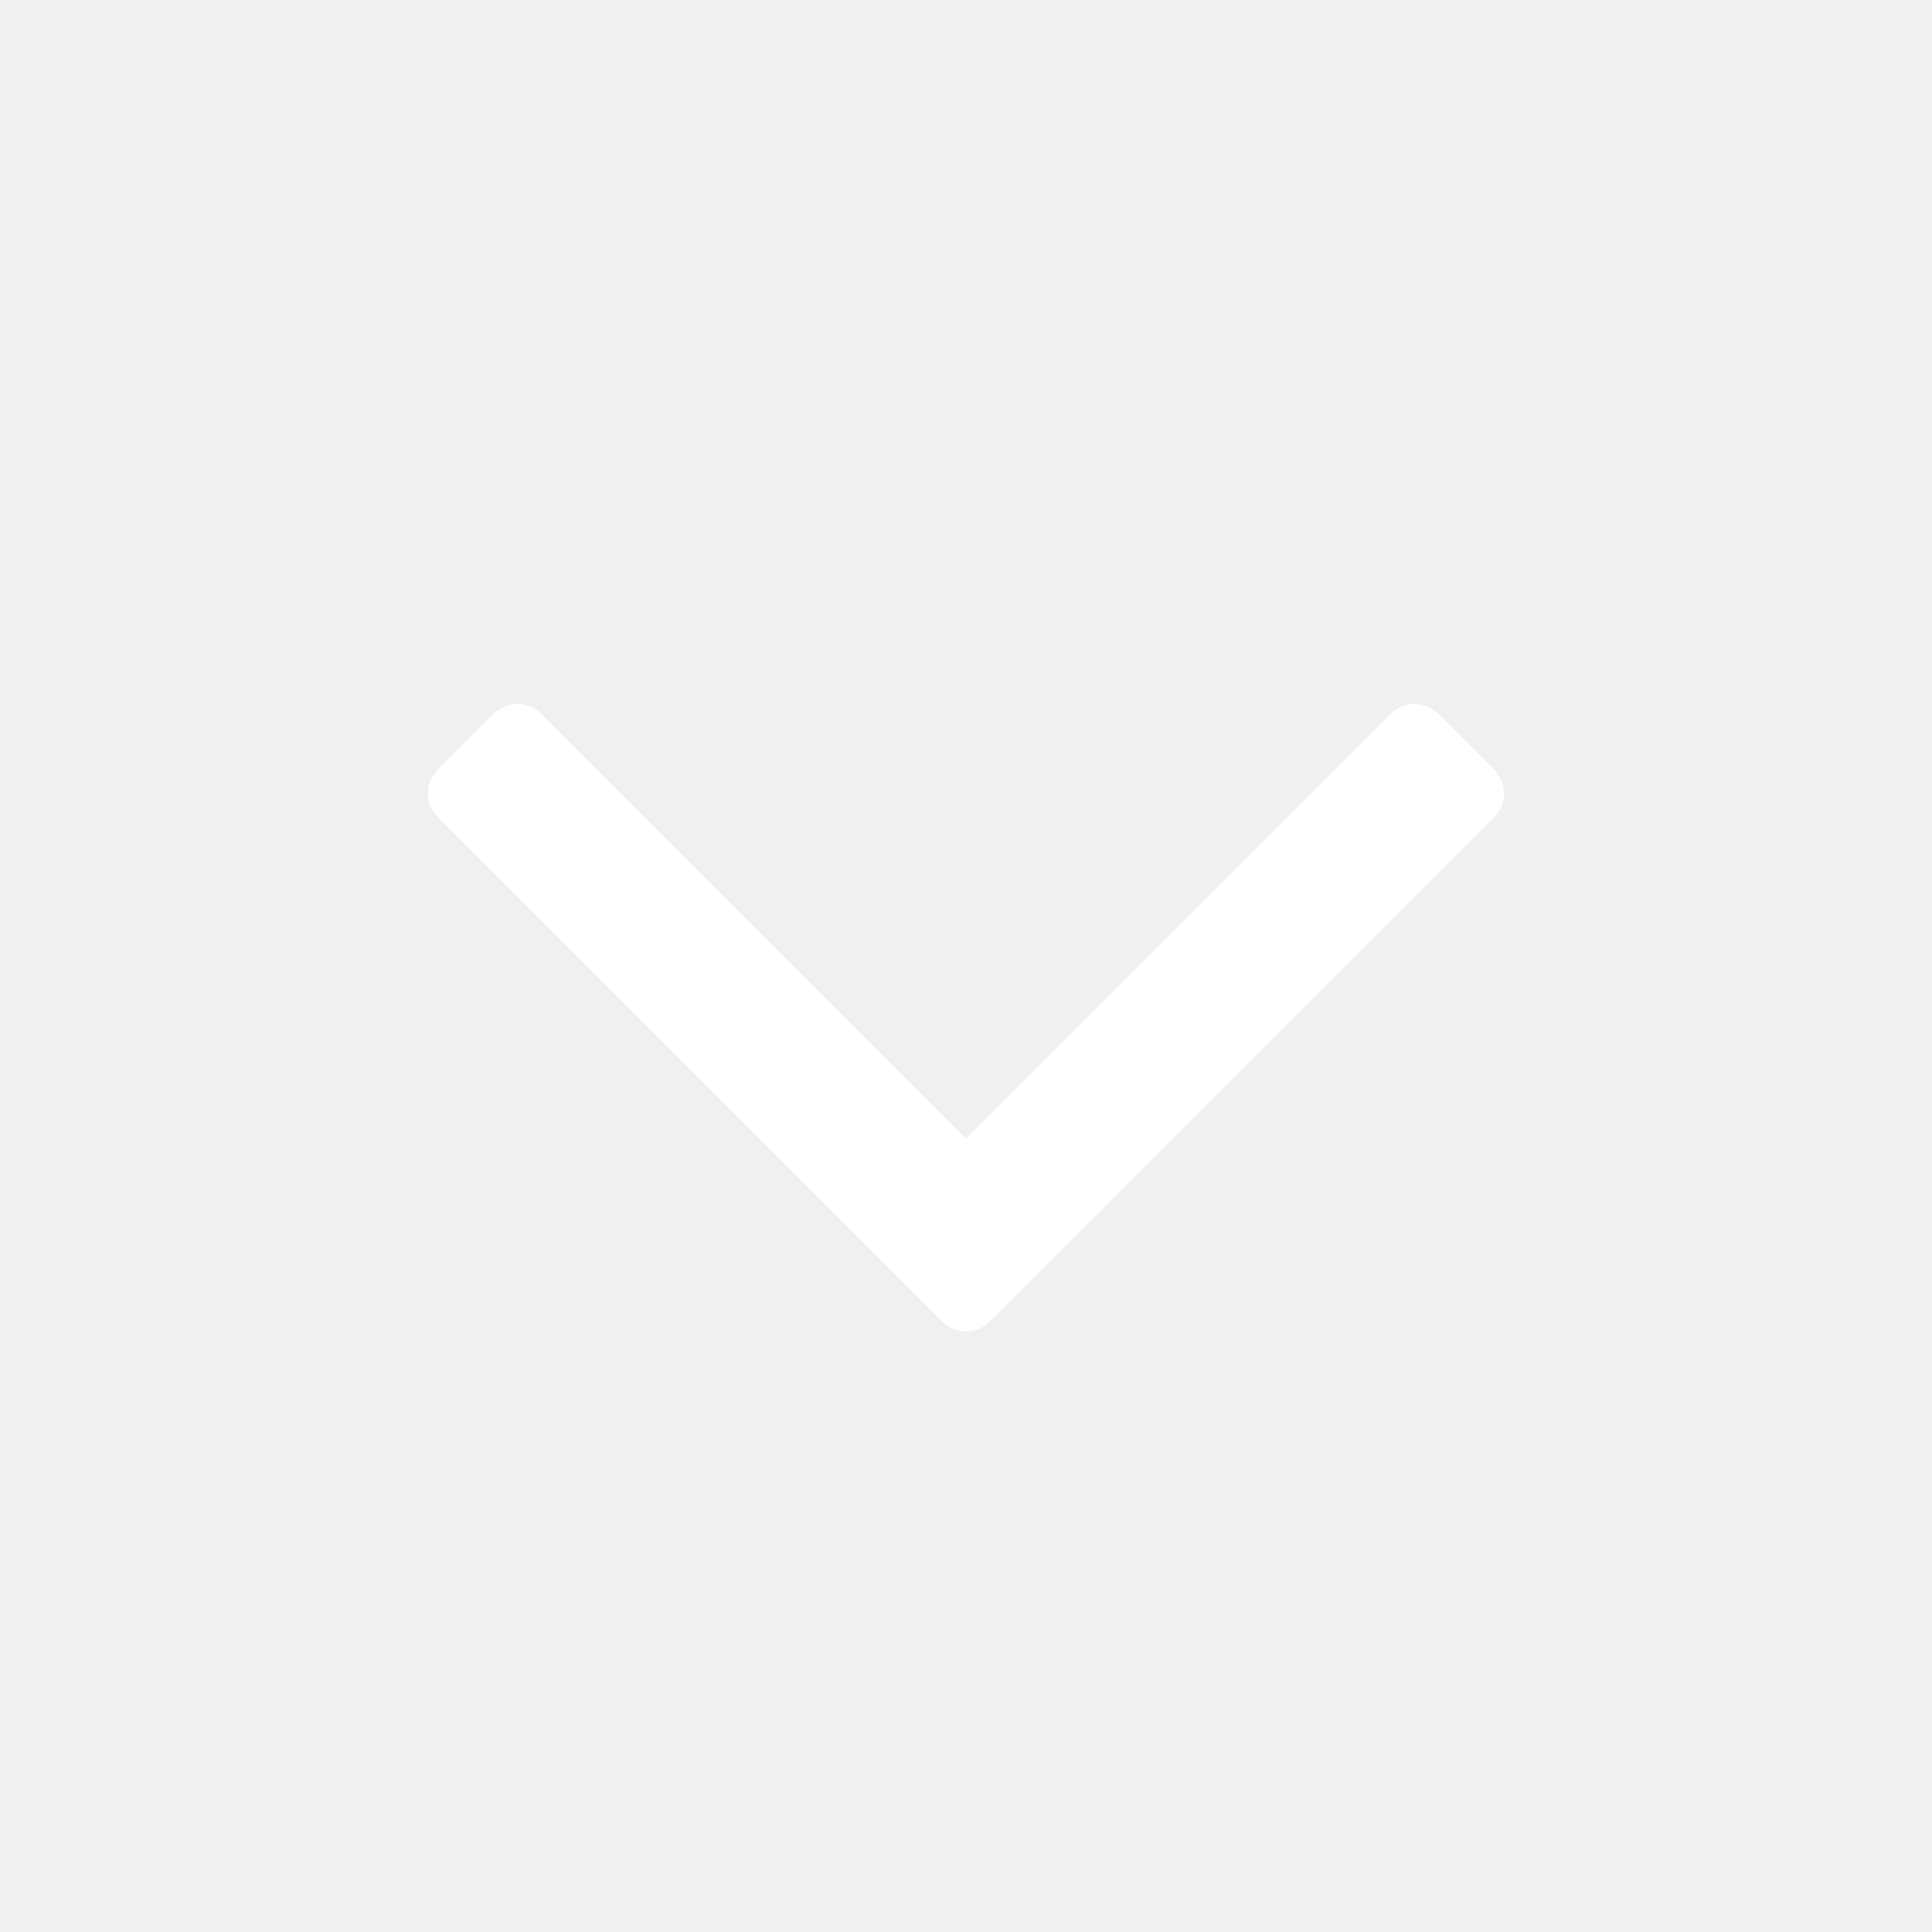
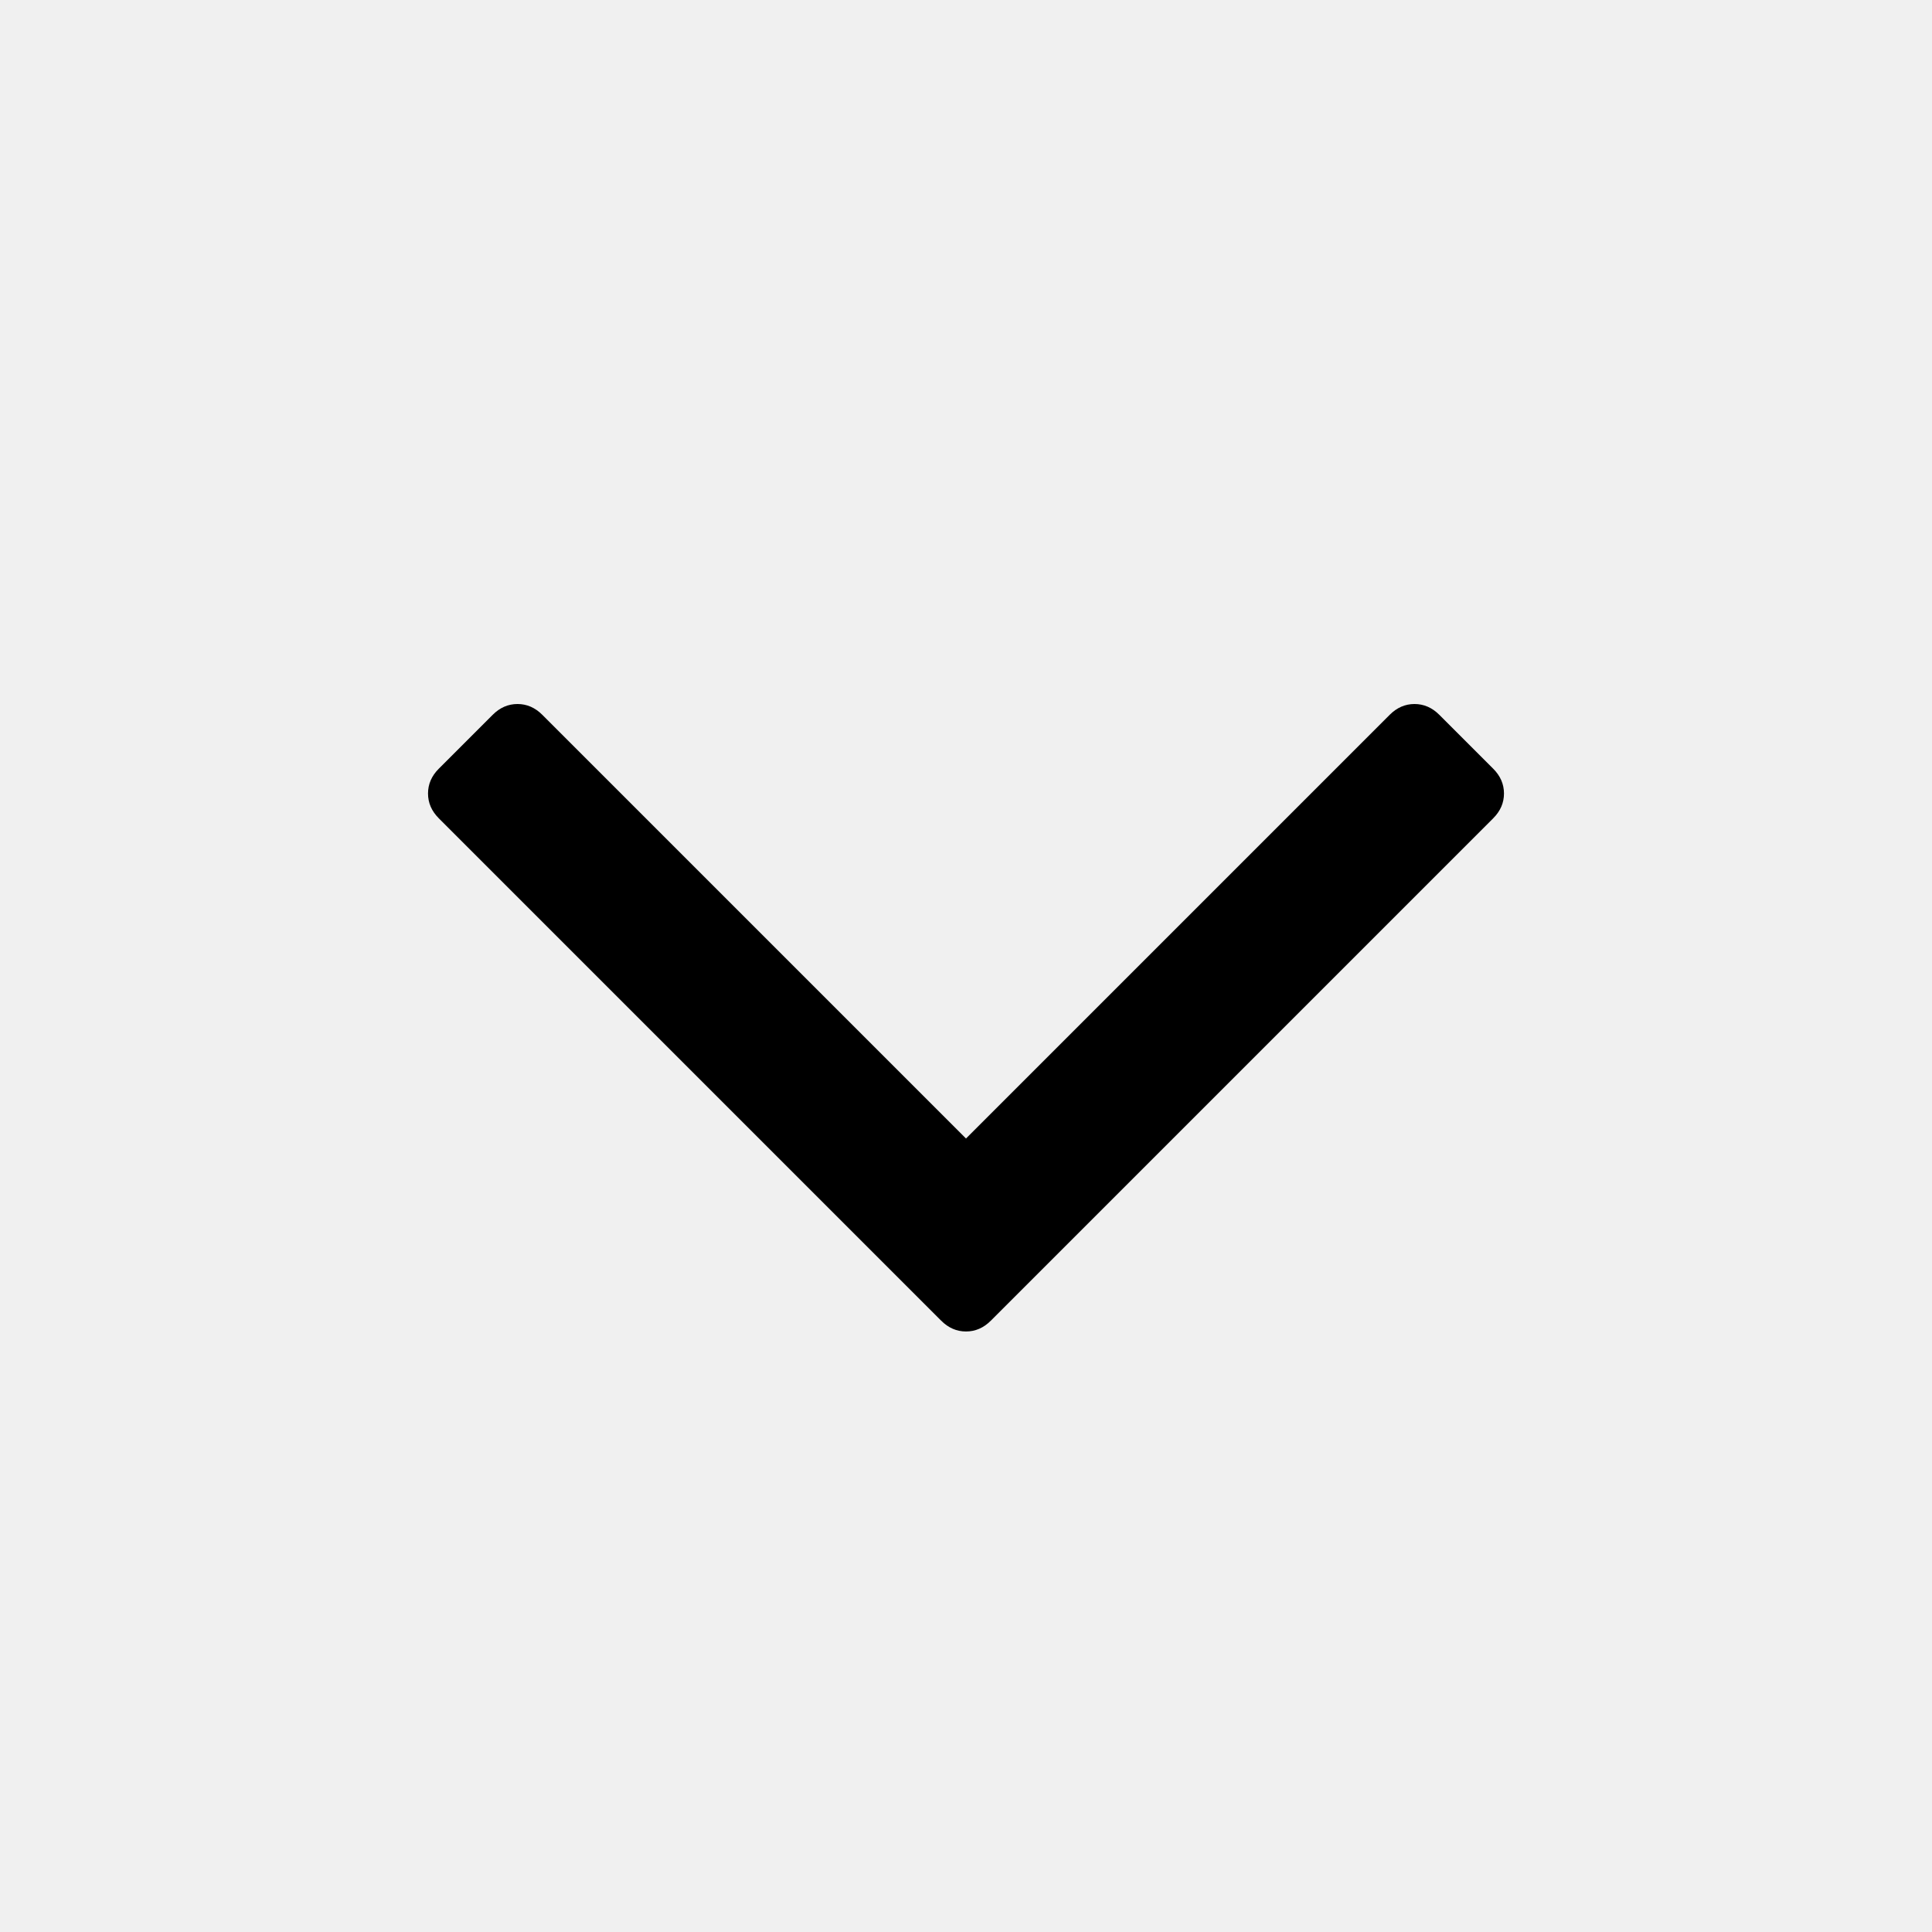
- <svg xmlns="http://www.w3.org/2000/svg" width="1792" height="1792" viewBox="0 0 1792 1792">
-   <path d="M1395 736q0 13-10 23l-466 466q-10 10-23 10t-23-10l-466-466q-10-10-10-23t10-23l50-50q10-10 23-10t23 10l393 393 393-393q10-10 23-10t23 10l50 50q10 10 10 23z" fill="#fff" />
+ <svg xmlns="http://www.w3.org/2000/svg" width="1792" height="1792" viewBox="0 0 1792 1792" id="svg2" version="1.1">
+   <defs id="defs8" />
+   <path d="M1395 736q0 13-10 23l-466 466q-10 10-23 10t-23-10l-466-466q-10-10-10-23t10-23l50-50q10-10 23-10t23 10l393 393 393-393q10-10 23-10t23 10l50 50q10 10 10 23z" fill="#fff" id="path4" style="fill:#000000;fill-opacity:1" />
</svg>
